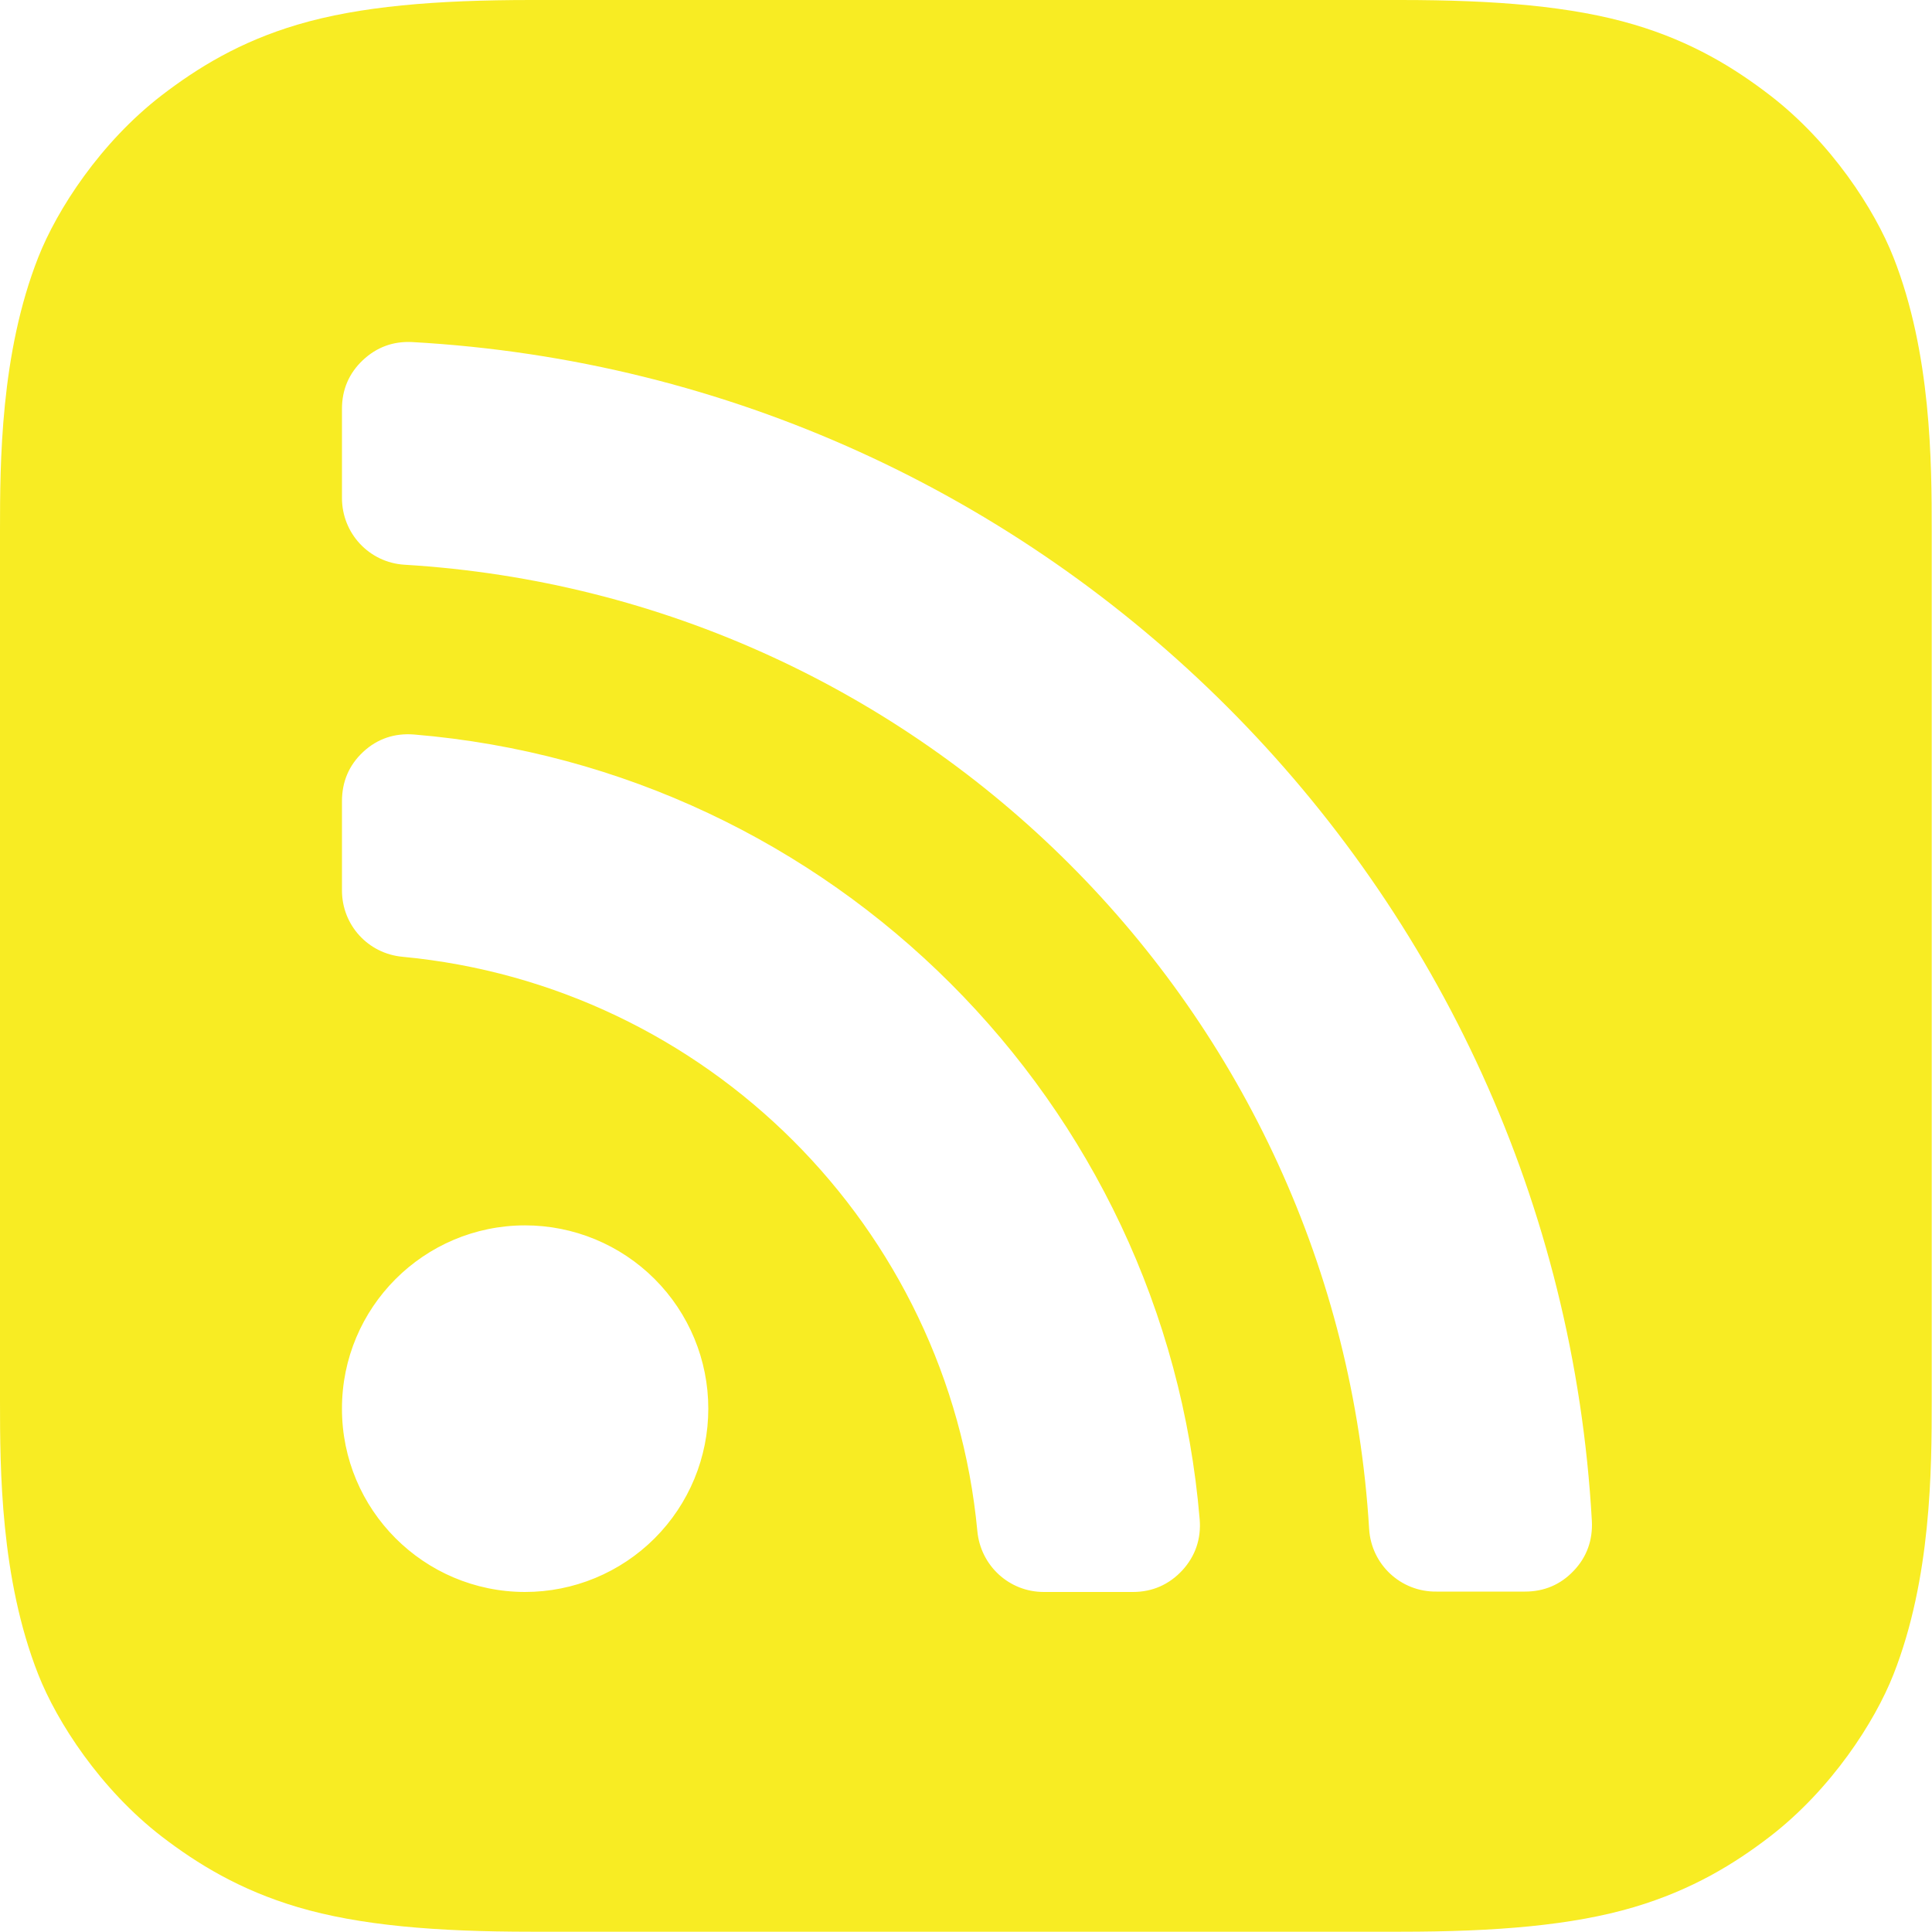
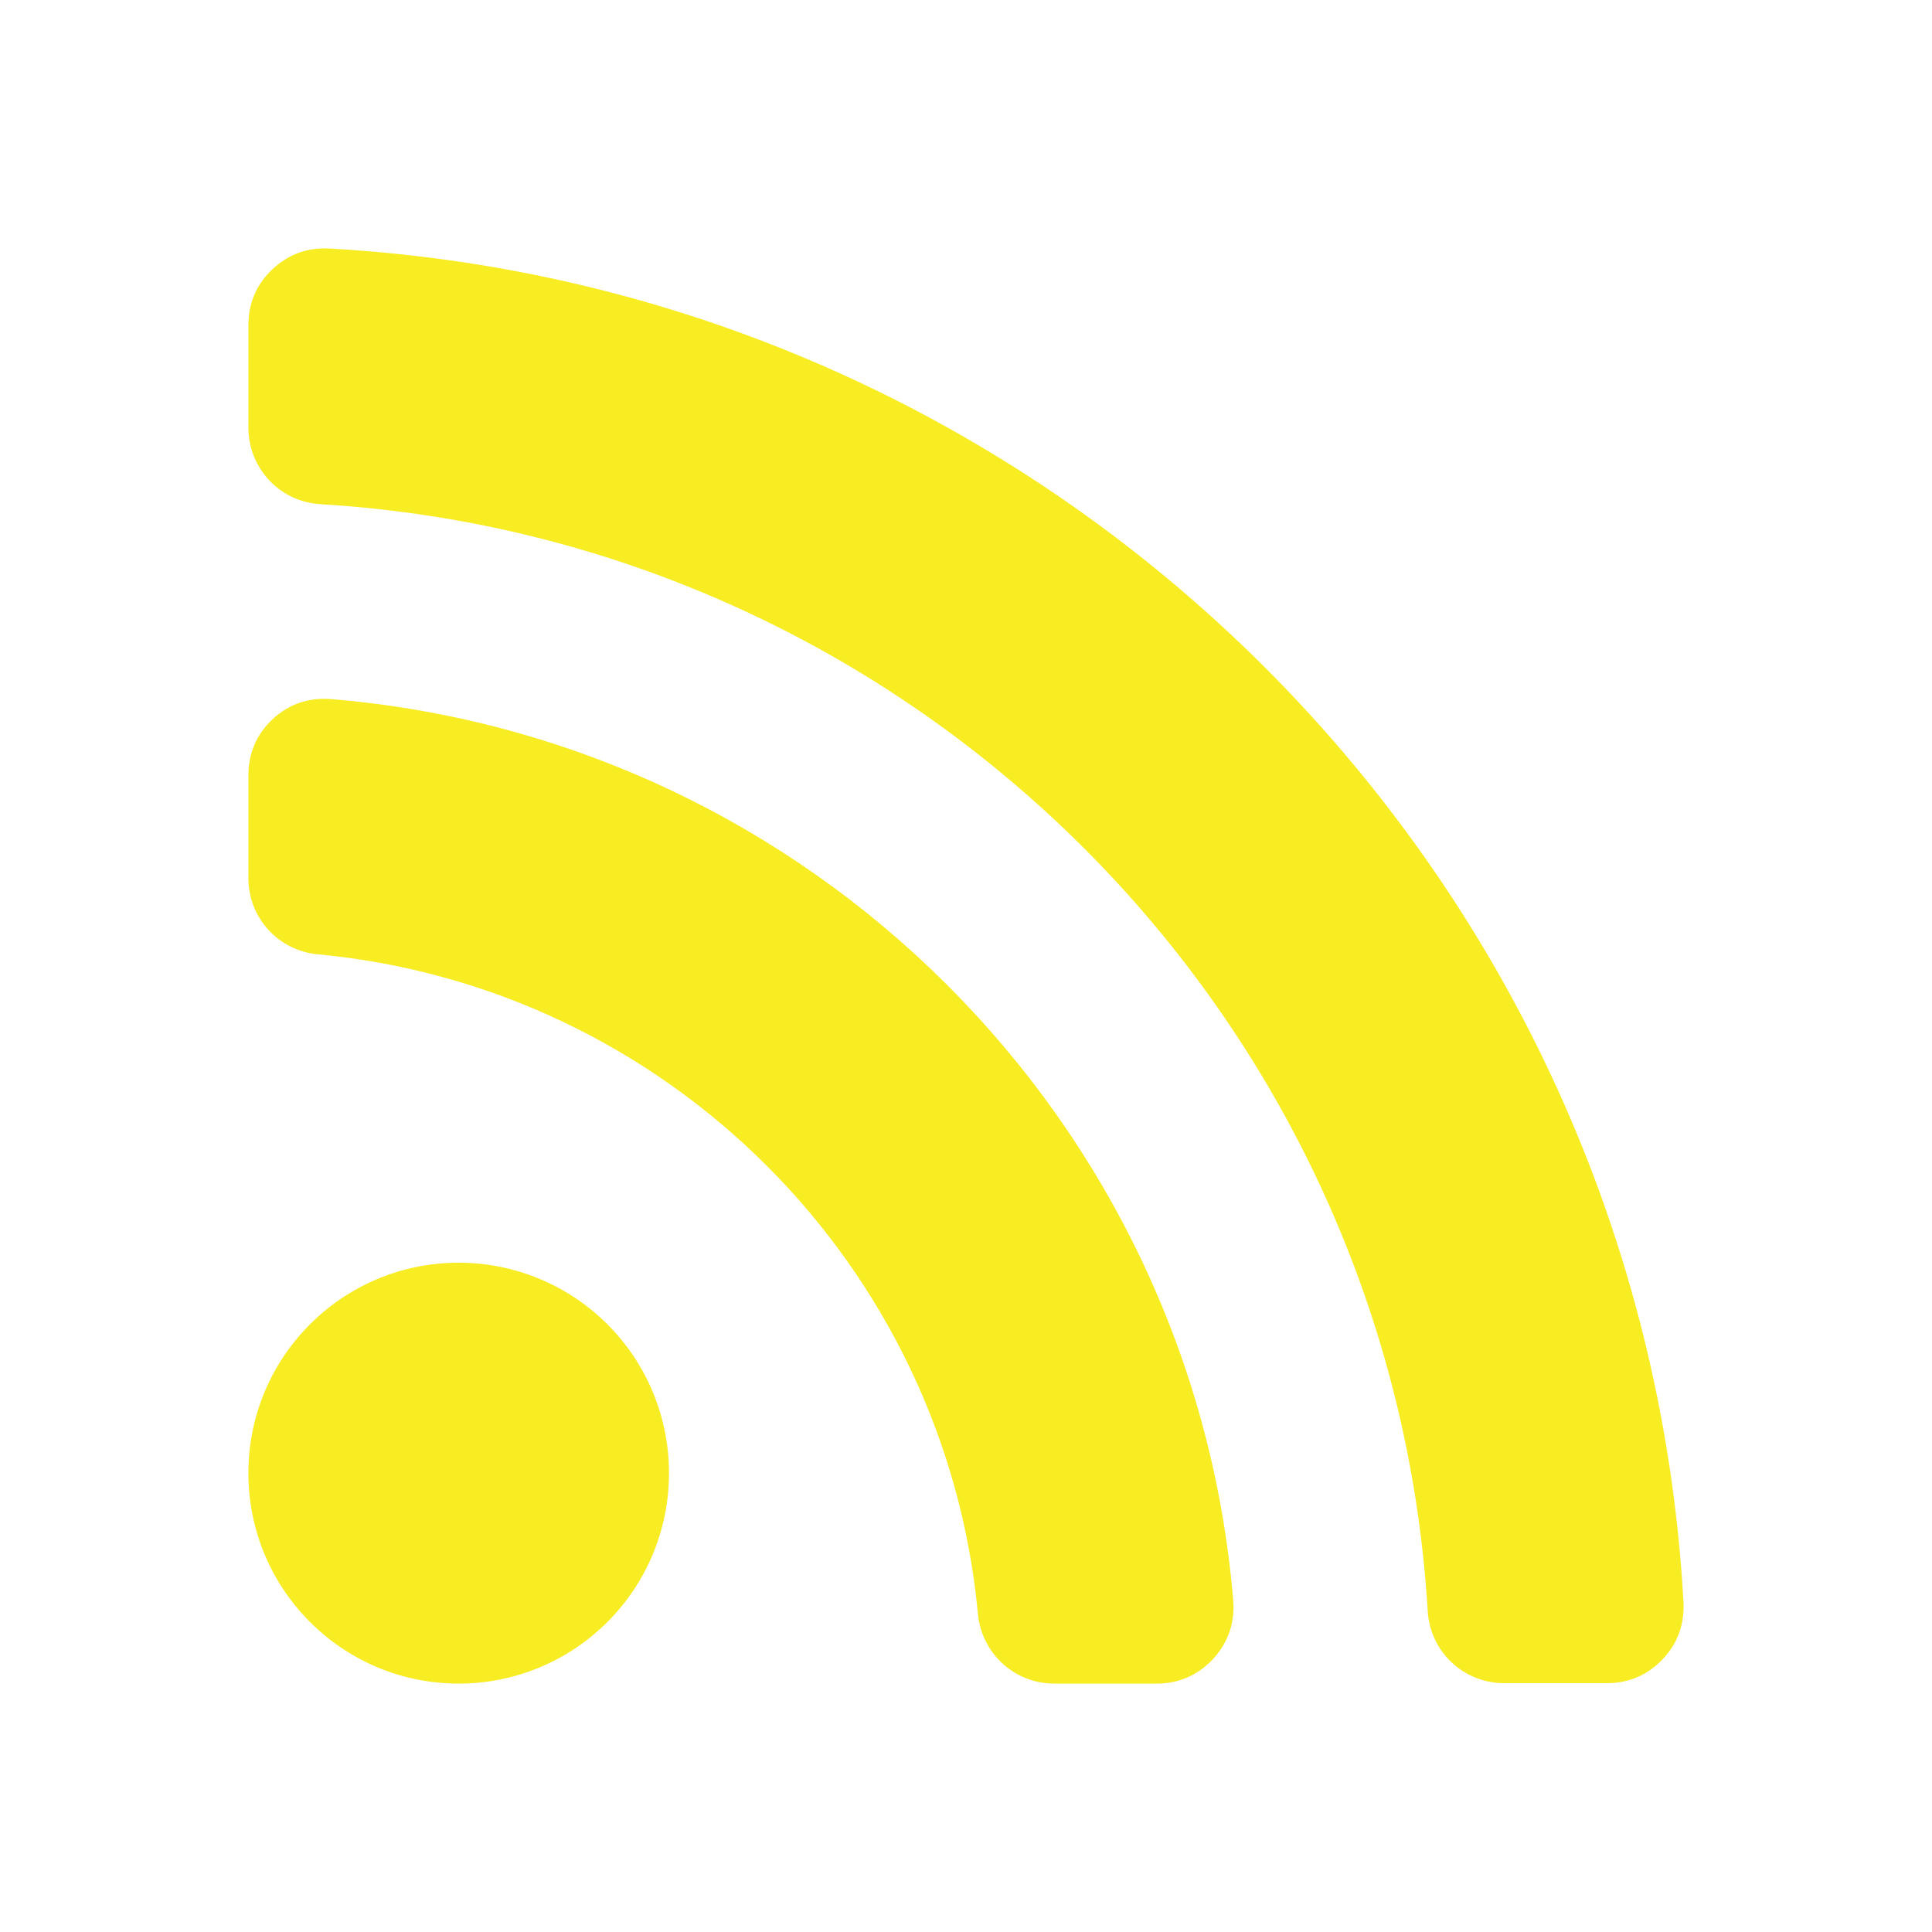
- <svg xmlns="http://www.w3.org/2000/svg" width="1000px" height="1000px" viewBox="0 0 1000 1000" version="1.1">
-   <g id="rss" stroke="none" stroke-width="1" fill="none" fill-rule="evenodd">
-     <path d="M274.967,1.13686838e-13 L724.927,1.13686838e-13 C774.079,1.13686838e-13 813.656,3.219 845.722,12.715 C875.841,21.616 897.775,35.205 916.132,49.311 C947.921,73.788 970.371,108.556 980.066,133.232 C999.656,182.98 999.854,239.404 999.854,274.927 L999.854,724.887 C999.854,760.45 999.656,816.914 980.066,866.662 C970.371,891.298 947.921,926.066 916.132,950.583 C897.775,964.689 875.841,978.199 845.722,987.139 C813.656,996.636 774.079,999.854 724.887,999.854 L274.967,999.854 C225.775,999.854 186.238,996.636 154.132,987.139 C124.013,978.199 102.119,964.689 83.722,950.583 C51.934,926.066 29.483,891.298 19.788,866.662 C0.199,816.914 -5.68434189e-14,760.45 -5.68434189e-14,724.887 L-5.68434189e-14,274.927 C-5.68434189e-14,239.404 0.199,182.98 19.788,133.232 C29.483,108.556 51.934,73.788 83.722,49.311 C102.119,35.205 124.013,21.616 154.132,12.715 C186.199,3.219 225.775,1.13686838e-13 274.967,1.13686838e-13 Z M213.364,177.054 C203.544,176.542 194.951,179.691 187.79,186.44 C180.629,193.19 177,201.688 177,211.608 L177,257.747 C177,276.052 191.057,291.176 209.368,292.301 C477.794,308.459 692.501,523.099 708.664,791.443 C709.79,809.748 725.014,824.004 743.427,823.8 L789.383,823.8 C799.305,823.8 807.806,820.173 814.557,813.015 C821.308,805.958 824.458,797.168 823.946,787.248 C805.636,458.568 542.247,195.359 213.364,177.054 Z M214.363,380.185 C204.337,379.367 195.355,382.322 187.99,389.173 C180.625,396.025 177,404.615 177,414.739 L177,460.879 C177,478.776 190.467,493.597 208.369,495.233 C365.702,510.062 491.036,635.157 505.868,792.441 C507.506,810.337 522.333,824 540.233,824 L586.388,824 C596.515,824 605.108,820.177 611.961,812.814 C618.712,805.451 621.771,796.471 620.953,786.45 C602.948,570.363 430.618,398.183 214.363,380.185 Z M271.705,634.25 C219.352,634.318 176.959,676.787 177,729.125 C176.958,781.462 219.351,823.932 271.705,824 C296.882,824.02 321.033,814.031 338.835,796.234 C356.638,778.437 366.63,754.293 366.61,729.125 C366.63,703.956 356.637,679.813 338.835,662.016 C321.032,644.219 296.881,634.23 271.705,634.25 Z" id="Combined-Shape" fill="#F8EC23" />
+ <svg xmlns="http://www.w3.org/2000/svg" width="70px" height="70px" viewBox="0 0 70 70" version="1.1">
+   <g id="Artboard-Copy-3" stroke="none" stroke-width="1" fill="none" fill-rule="evenodd">
+     <path d="M11.923,9.004 C11.133,8.963 10.443,9.216 9.867,9.759 C9.292,10.301 9,10.984 9,11.781 L9,15.49 C9,16.961 10.13,18.176 11.601,18.267 C33.175,19.565 50.431,36.816 51.73,58.383 C51.821,59.855 53.044,61 54.524,60.984 L58.218,60.984 C59.015,60.984 59.698,60.692 60.241,60.117 C60.784,59.55 61.037,58.843 60.996,58.046 C59.524,31.63 38.355,10.476 11.923,9.004 Z M12.003,25.33 C11.197,25.264 10.475,25.502 9.883,26.053 C9.291,26.603 9,27.294 9,28.107 L9,31.816 C9,33.254 10.082,34.445 11.521,34.577 C24.166,35.768 34.239,45.823 35.431,58.464 C35.563,59.902 36.755,61 38.193,61 L41.903,61 C42.717,61 43.407,60.693 43.958,60.101 C44.501,59.509 44.747,58.787 44.681,57.982 C43.234,40.615 29.383,26.777 12.003,25.33 Z M16.612,45.75 C12.404,45.755 8.997,49.168 9,53.375 C8.997,57.581 12.404,60.995 16.612,61 C18.635,61.002 20.576,60.199 22.007,58.768 C23.438,57.338 24.241,55.398 24.239,53.375 C24.241,51.352 23.438,49.412 22.007,47.981 C20.576,46.551 18.635,45.748 16.612,45.75 L16.612,45.75 Z" id="Combined-Shape-Copy" fill="#F8EC23" />
  </g>
</svg>
